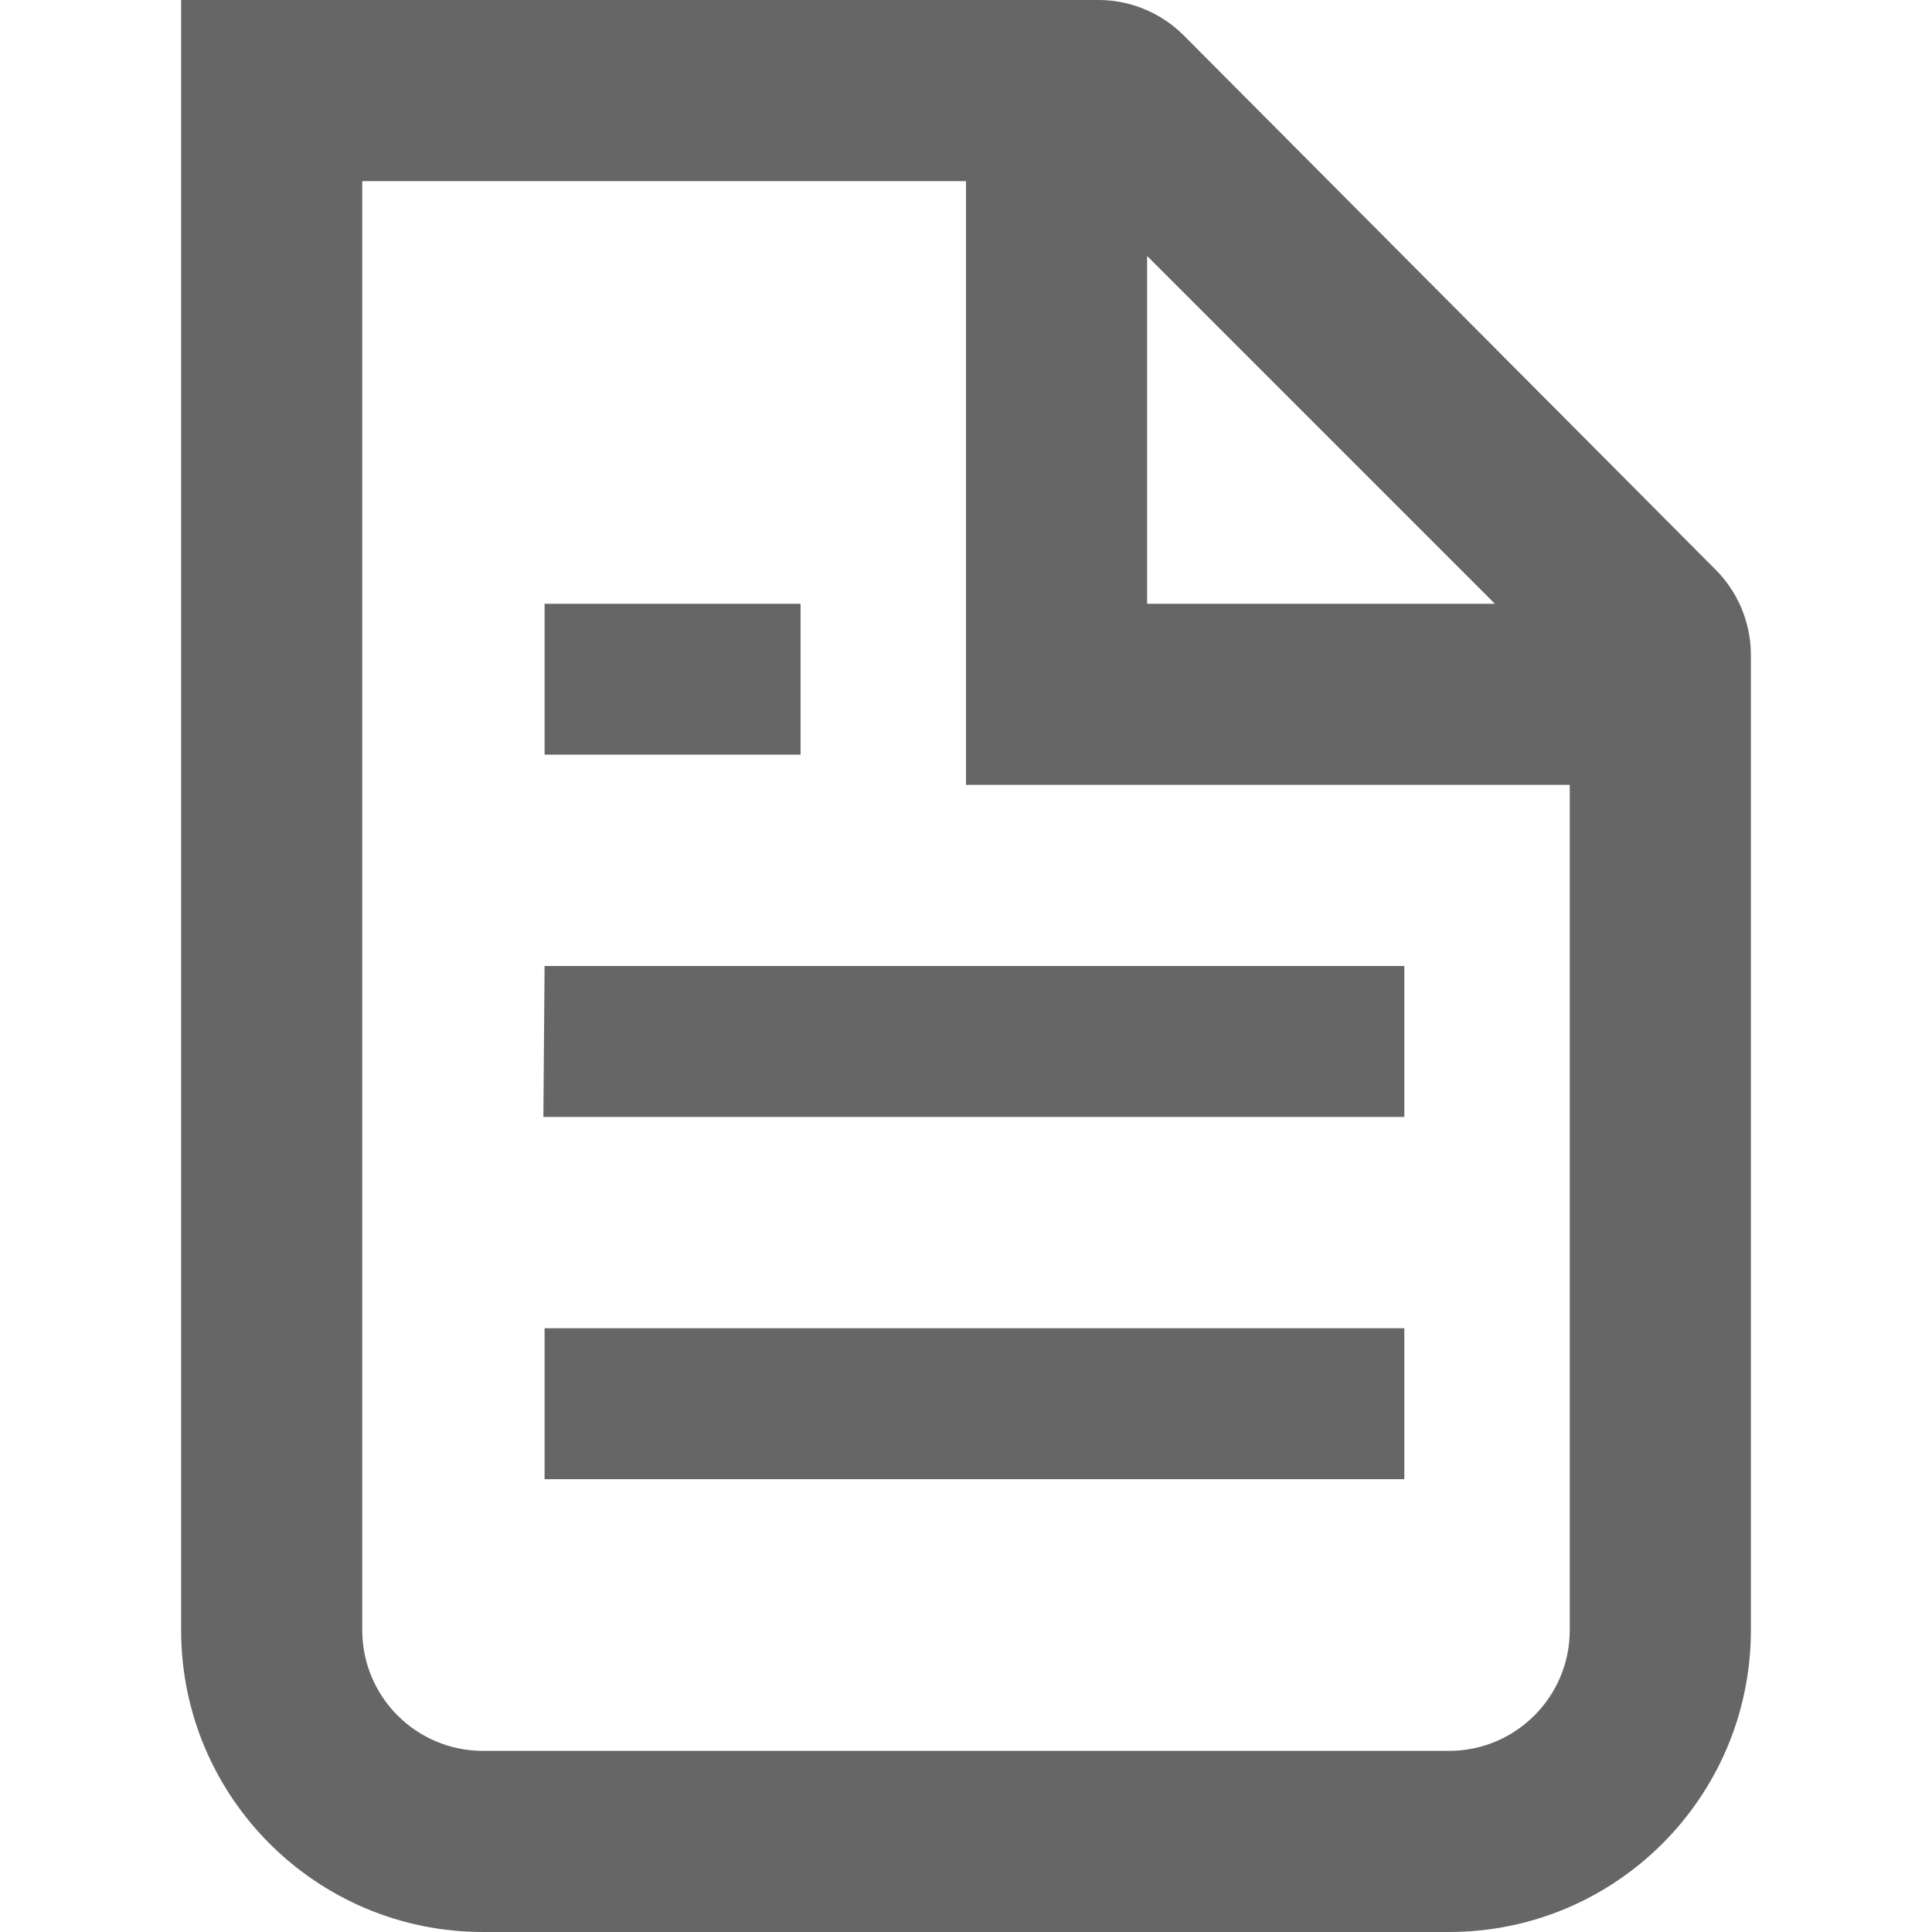
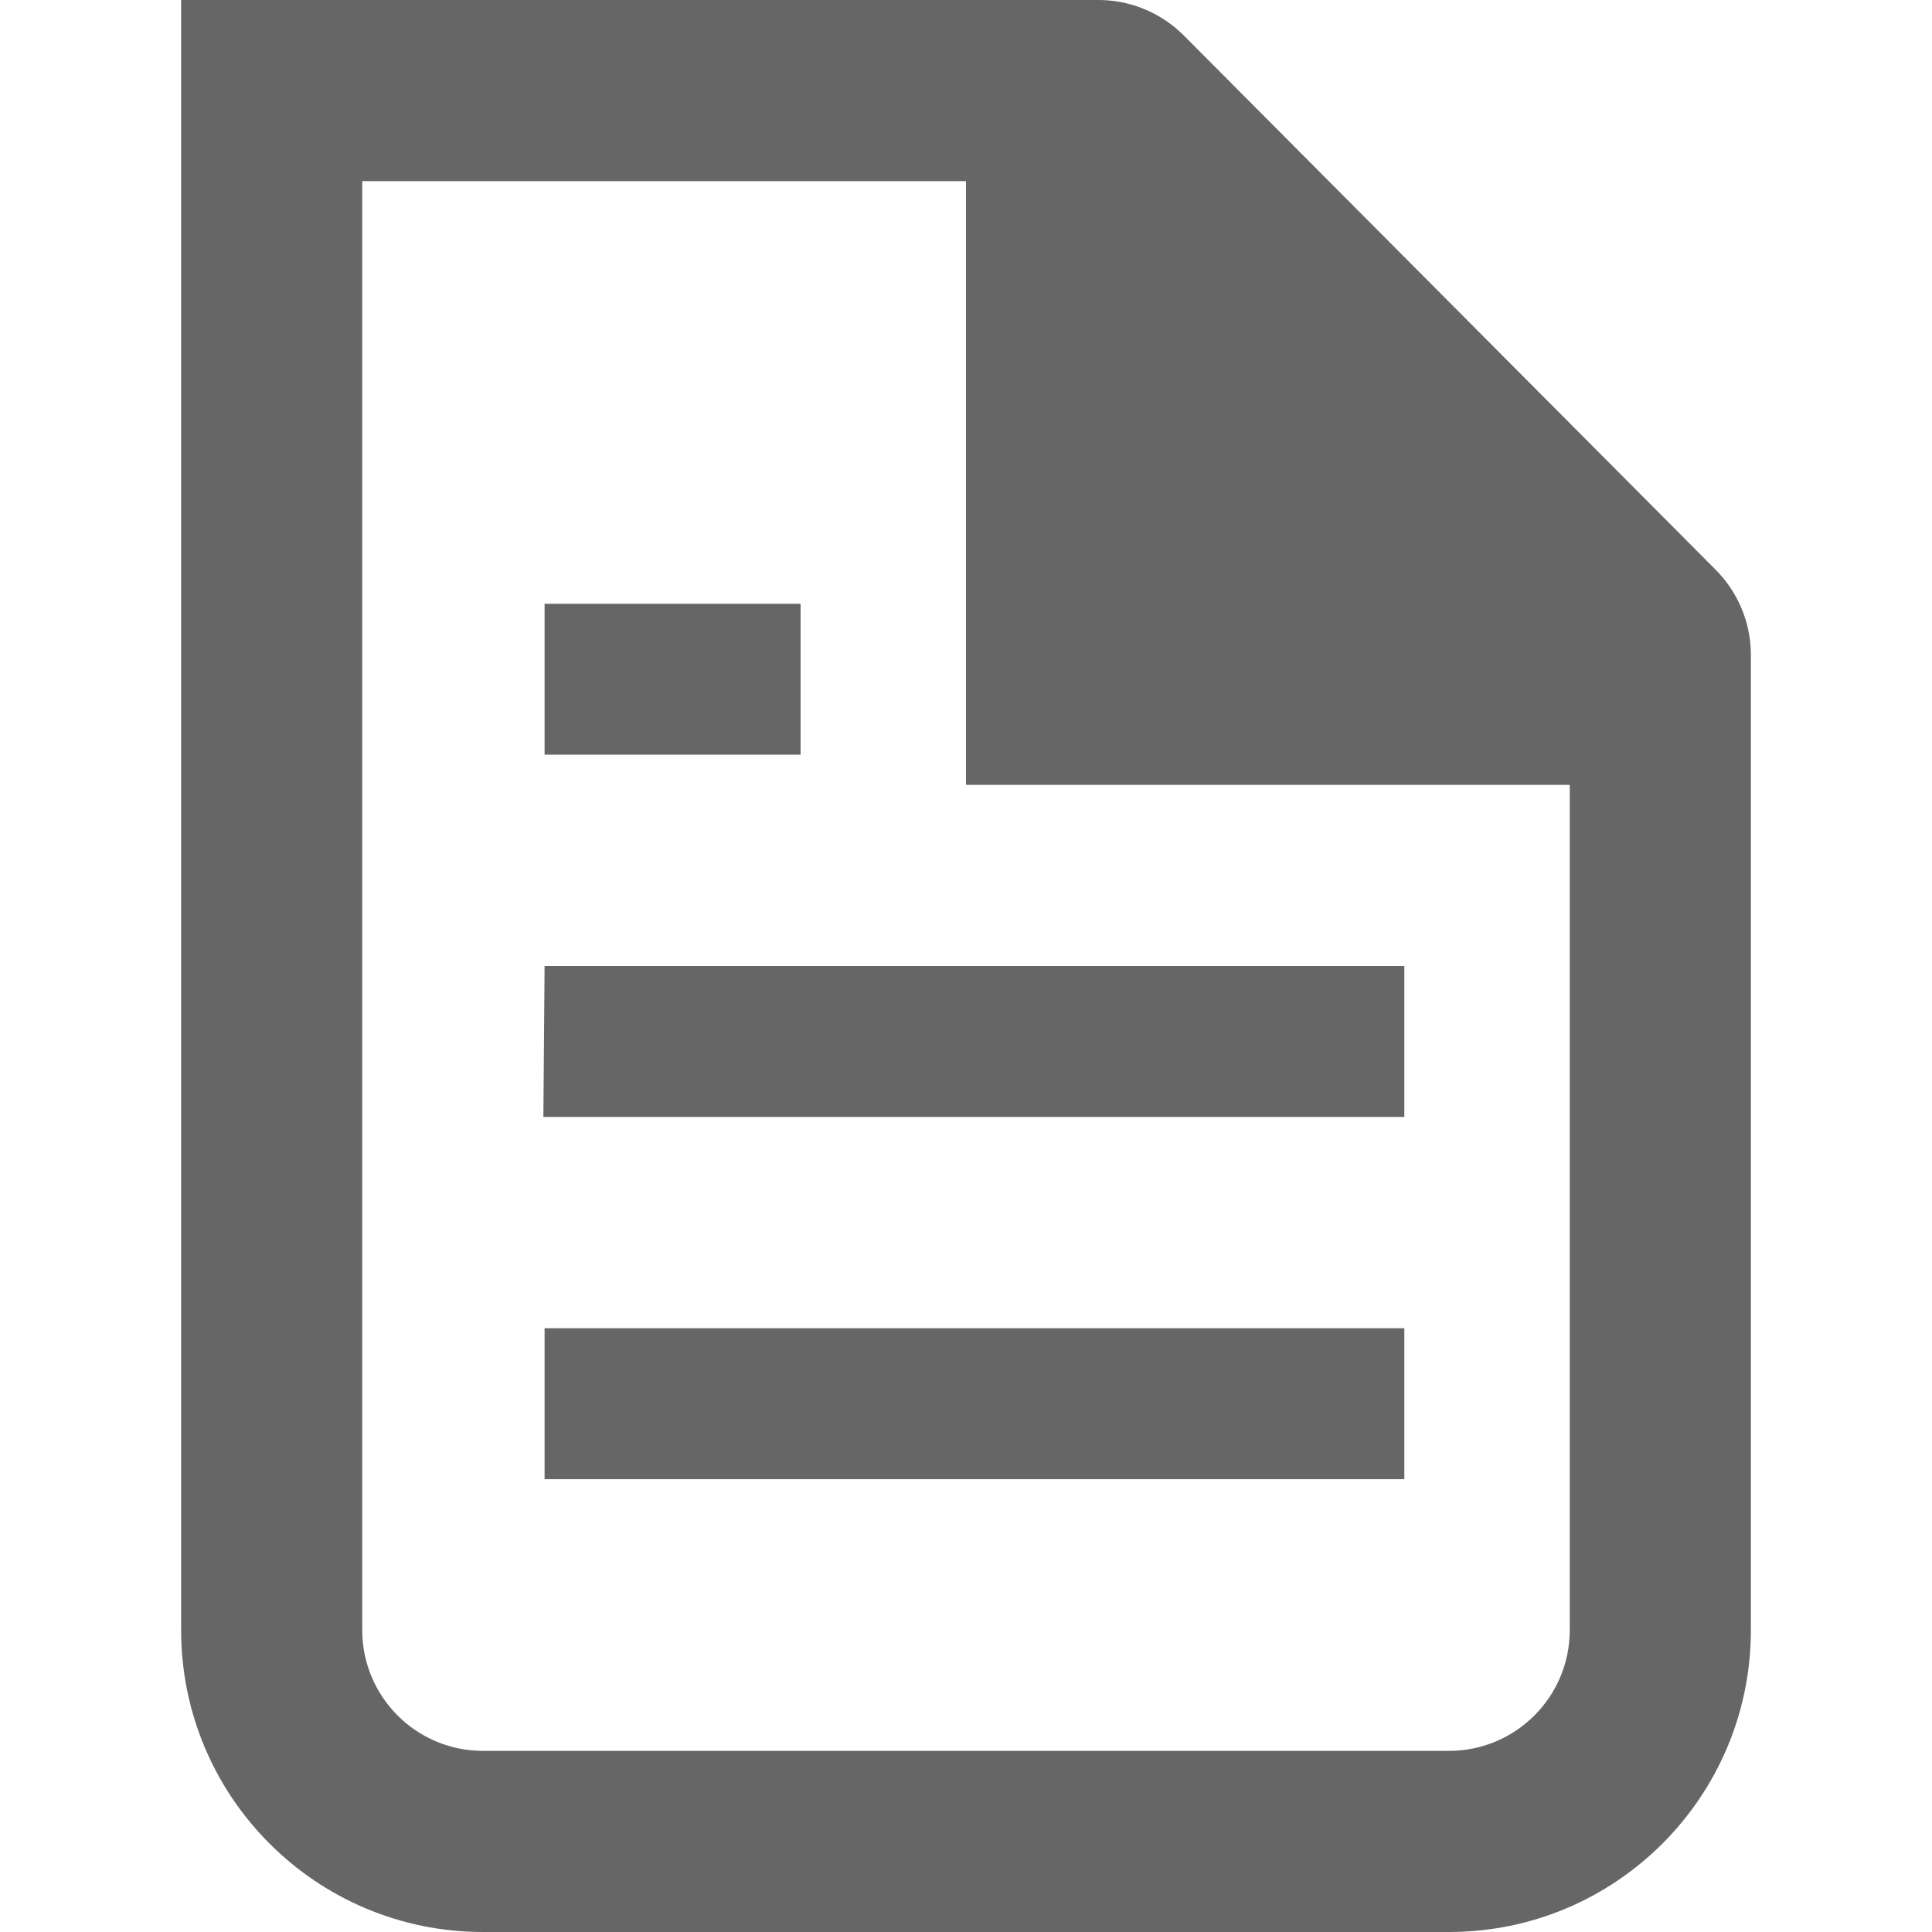
<svg xmlns="http://www.w3.org/2000/svg" fill="none" viewBox="0 0 16 16">
-   <path d="M14.5 13.5V5.41a1 1 0 0 0-.3-.7L9.8.29A1 1 0 0 0 9.08 0H1.5v13.5A2.5 2.5 0 0 0 4 16h8a2.5 2.5 0 0 0 2.5-2.5m-1.5 0v-7H8v-5H3v12a1 1 0 0 0 1 1h8a1 1 0 0 0 1-1M9.5 5V2.12L12.38 5zM5.13 5h-.62v1.25h2.12V5zm-.62 3h7.12v1.25H4.5zm.62 3h-.62v1.25h7.12V11z" clip-rule="evenodd" fill="#666" fill-rule="evenodd" />
+   <path d="M14.5 13.5V5.41a1 1 0 0 0-.3-.7L9.8.29A1 1 0 0 0 9.08 0H1.5v13.5A2.5 2.5 0 0 0 4 16h8a2.5 2.5 0 0 0 2.5-2.5m-1.5 0v-7H8v-5H3v12a1 1 0 0 0 1 1h8a1 1 0 0 0 1-1M9.5 52L12.38 5zM5.13 5h-.62v1.25h2.12V5zm-.62 3h7.12v1.25H4.5zm.62 3h-.62v1.25h7.12V11z" clip-rule="evenodd" fill="#666" fill-rule="evenodd" />
</svg>
